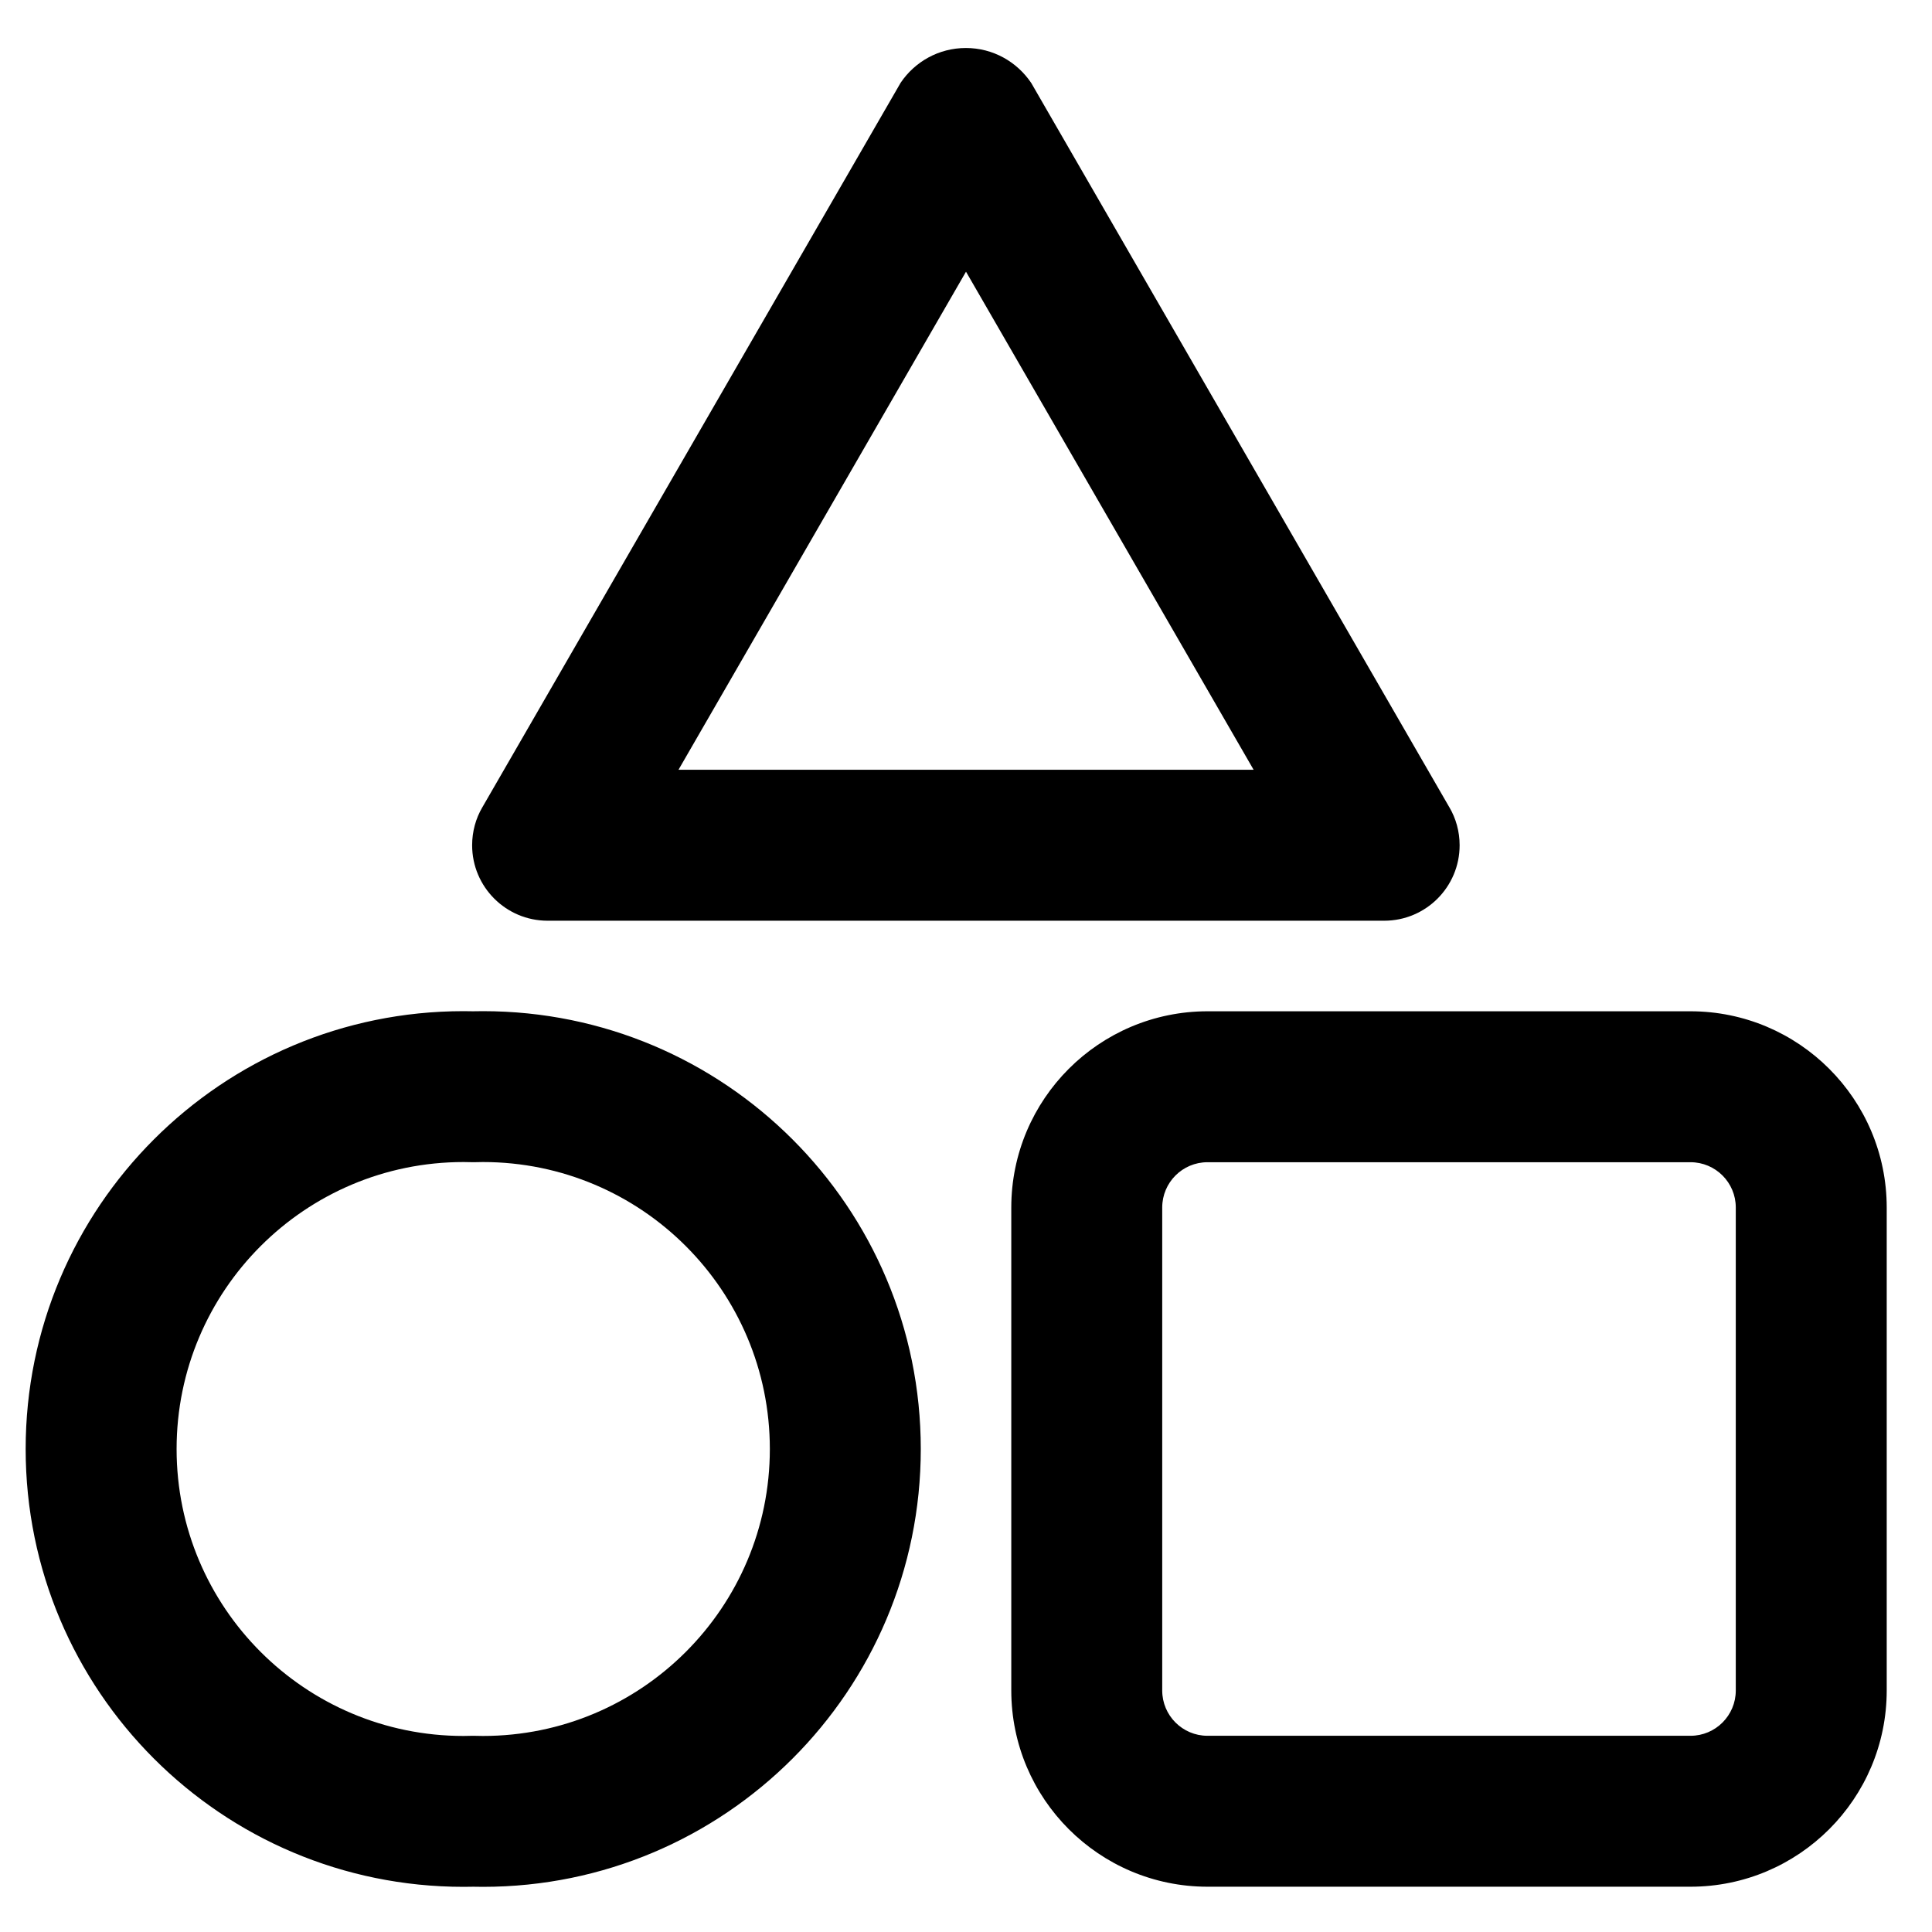
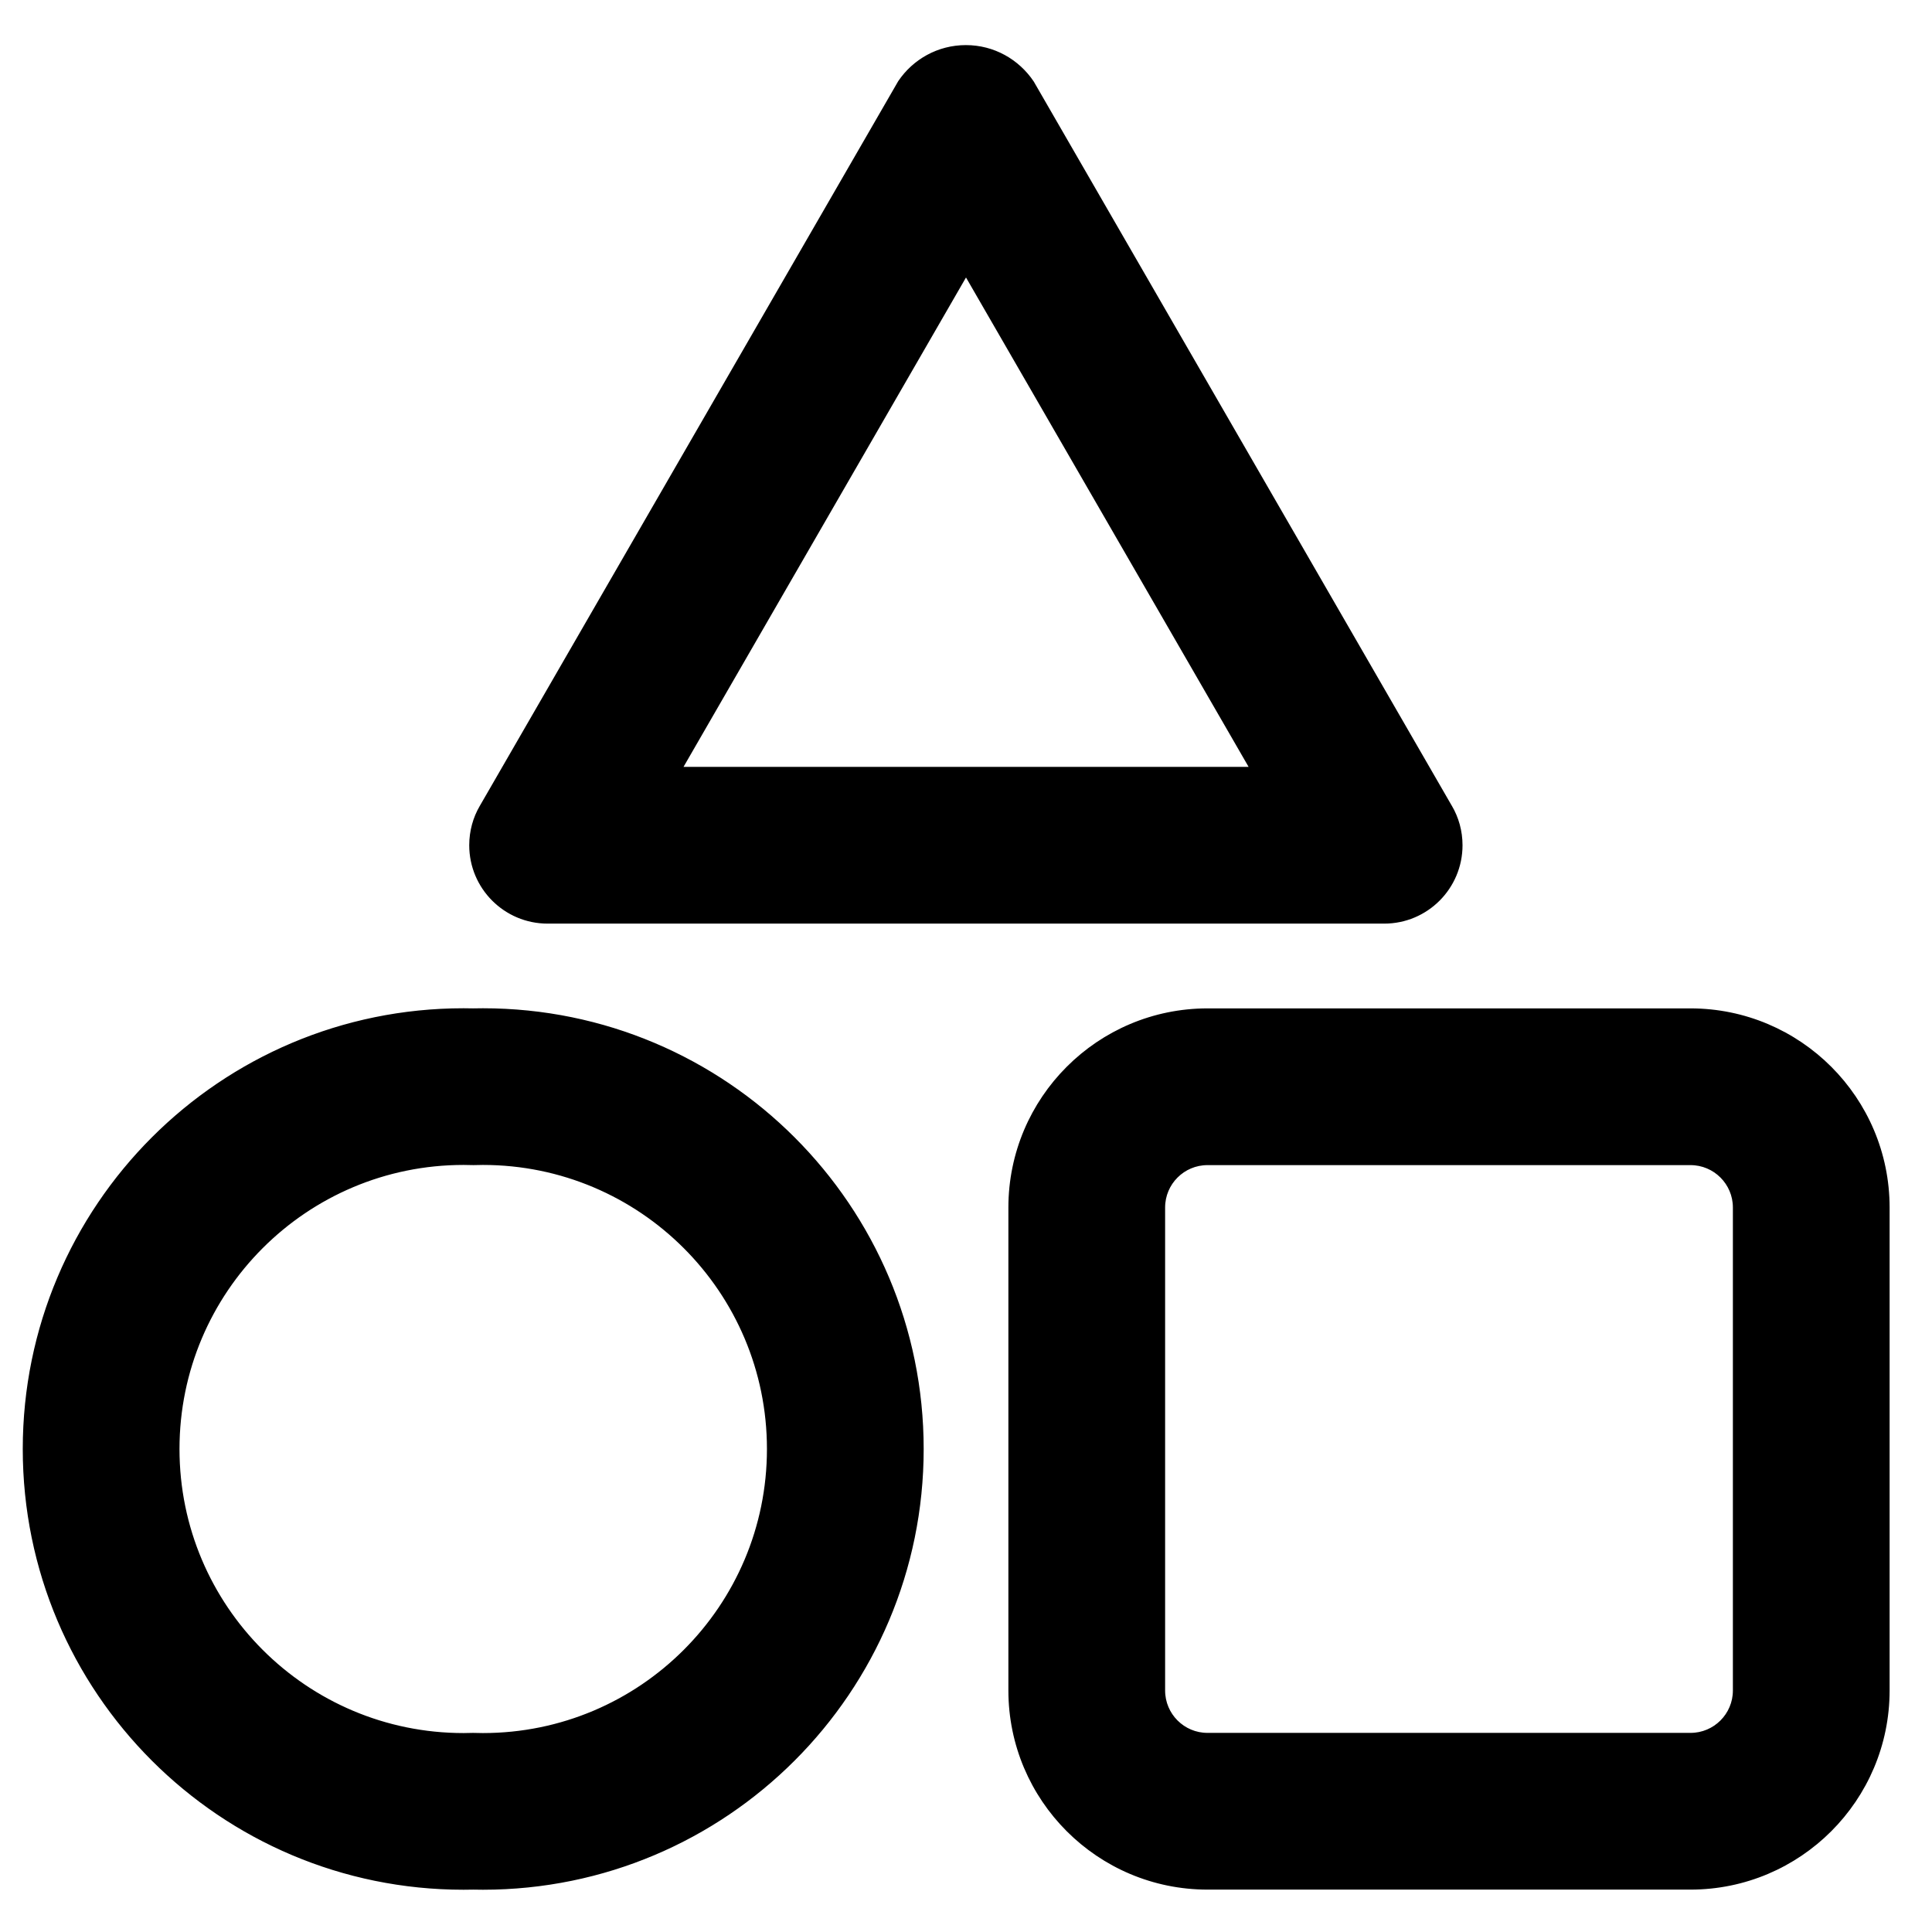
- <svg xmlns="http://www.w3.org/2000/svg" fill="#000000" width="800px" height="800px" viewBox="0 0 32 32" version="1.1">
-   <path d="M9.072 15.25h13.855c0.69-0 1.249-0.56 1.249-1.25 0-0.23-0.062-0.446-0.171-0.631l0.003 0.006-6.927-12c-0.237-0.352-0.633-0.58-1.083-0.58s-0.846 0.228-1.080 0.575l-0.003 0.005-6.928 12c-0.105 0.179-0.167 0.395-0.167 0.625 0 0.69 0.56 1.25 1.25 1.25 0 0 0 0 0.001 0h-0zM16 4.5l4.764 8.25h-9.526zM7.838 16.75c-0.048-0.001-0.104-0.002-0.161-0.002-4.005 0-7.252 3.247-7.252 7.252s3.247 7.252 7.252 7.252c0.056 0 0.113-0.001 0.169-0.002l-0.008 0c0.048 0.001 0.104 0.002 0.161 0.002 4.005 0 7.252-3.247 7.252-7.252s-3.247-7.252-7.252-7.252c-0.056 0-0.113 0.001-0.169 0.002l0.008-0zM7.838 28.75c-0.048 0.002-0.103 0.003-0.16 0.003-2.625 0-4.753-2.128-4.753-4.753s2.128-4.753 4.753-4.753c0.056 0 0.112 0.001 0.168 0.003l-0.008-0c0.048-0.002 0.103-0.003 0.16-0.003 2.625 0 4.753 2.128 4.753 4.753s-2.128 4.753-4.753 4.753c-0.056 0-0.112-0.001-0.168-0.003l0.008 0zM28 16.75h-8c-1.794 0.001-3.249 1.456-3.25 3.25v8c0.001 1.794 1.456 3.249 3.25 3.25h8c1.794-0.001 3.249-1.456 3.25-3.25v-8c-0.001-1.794-1.456-3.249-3.25-3.25h-0zM28.75 28c-0 0.414-0.336 0.75-0.75 0.75h-8c-0.414-0-0.75-0.336-0.75-0.75v0-8c0-0.414 0.336-0.75 0.75-0.75h8c0.414 0 0.75 0.336 0.75 0.75v0z" />
+ <svg xmlns="http://www.w3.org/2000/svg" fill="#000000" width="800px" height="800px" viewBox="0 0 32 32" version="1.1" stroke="#000000" stroke-width="0.096">
+   <g id="SVGRepo_bgCarrier" stroke-width="0" />
+   <g id="SVGRepo_tracerCarrier" stroke-linecap="round" stroke-linejoin="round" />
+   <g id="SVGRepo_iconCarrier">
+     <path d="M9.072 15.25h13.855c0.69-0 1.249-0.56 1.249-1.25 0-0.23-0.062-0.446-0.171-0.631l0.003 0.006-6.927-12c-0.237-0.352-0.633-0.58-1.083-0.58s-0.846 0.228-1.080 0.575l-0.003 0.005-6.928 12c-0.105 0.179-0.167 0.395-0.167 0.625 0 0.69 0.56 1.25 1.25 1.25 0 0 0 0 0.001 0h-0zM16 4.5l4.764 8.25h-9.526zM7.838 16.75c-0.048-0.001-0.104-0.002-0.161-0.002-4.005 0-7.252 3.247-7.252 7.252s3.247 7.252 7.252 7.252c0.056 0 0.113-0.001 0.169-0.002l-0.008 0c0.048 0.001 0.104 0.002 0.161 0.002 4.005 0 7.252-3.247 7.252-7.252s-3.247-7.252-7.252-7.252c-0.056 0-0.113 0.001-0.169 0.002l0.008-0zM7.838 28.75c-0.048 0.002-0.103 0.003-0.16 0.003-2.625 0-4.753-2.128-4.753-4.753s2.128-4.753 4.753-4.753c0.056 0 0.112 0.001 0.168 0.003l-0.008-0c0.048-0.002 0.103-0.003 0.16-0.003 2.625 0 4.753 2.128 4.753 4.753s-2.128 4.753-4.753 4.753c-0.056 0-0.112-0.001-0.168-0.003l0.008 0zM28 16.75h-8c-1.794 0.001-3.249 1.456-3.25 3.25v8c0.001 1.794 1.456 3.249 3.25 3.25h8c1.794-0.001 3.249-1.456 3.25-3.25v-8c-0.001-1.794-1.456-3.249-3.25-3.25h-0zM28.75 28c-0 0.414-0.336 0.75-0.75 0.75h-8c-0.414-0-0.75-0.336-0.75-0.75v0-8c0-0.414 0.336-0.75 0.75-0.75h8c0.414 0 0.75 0.336 0.75 0.75v0z" />
+   </g>
</svg>
